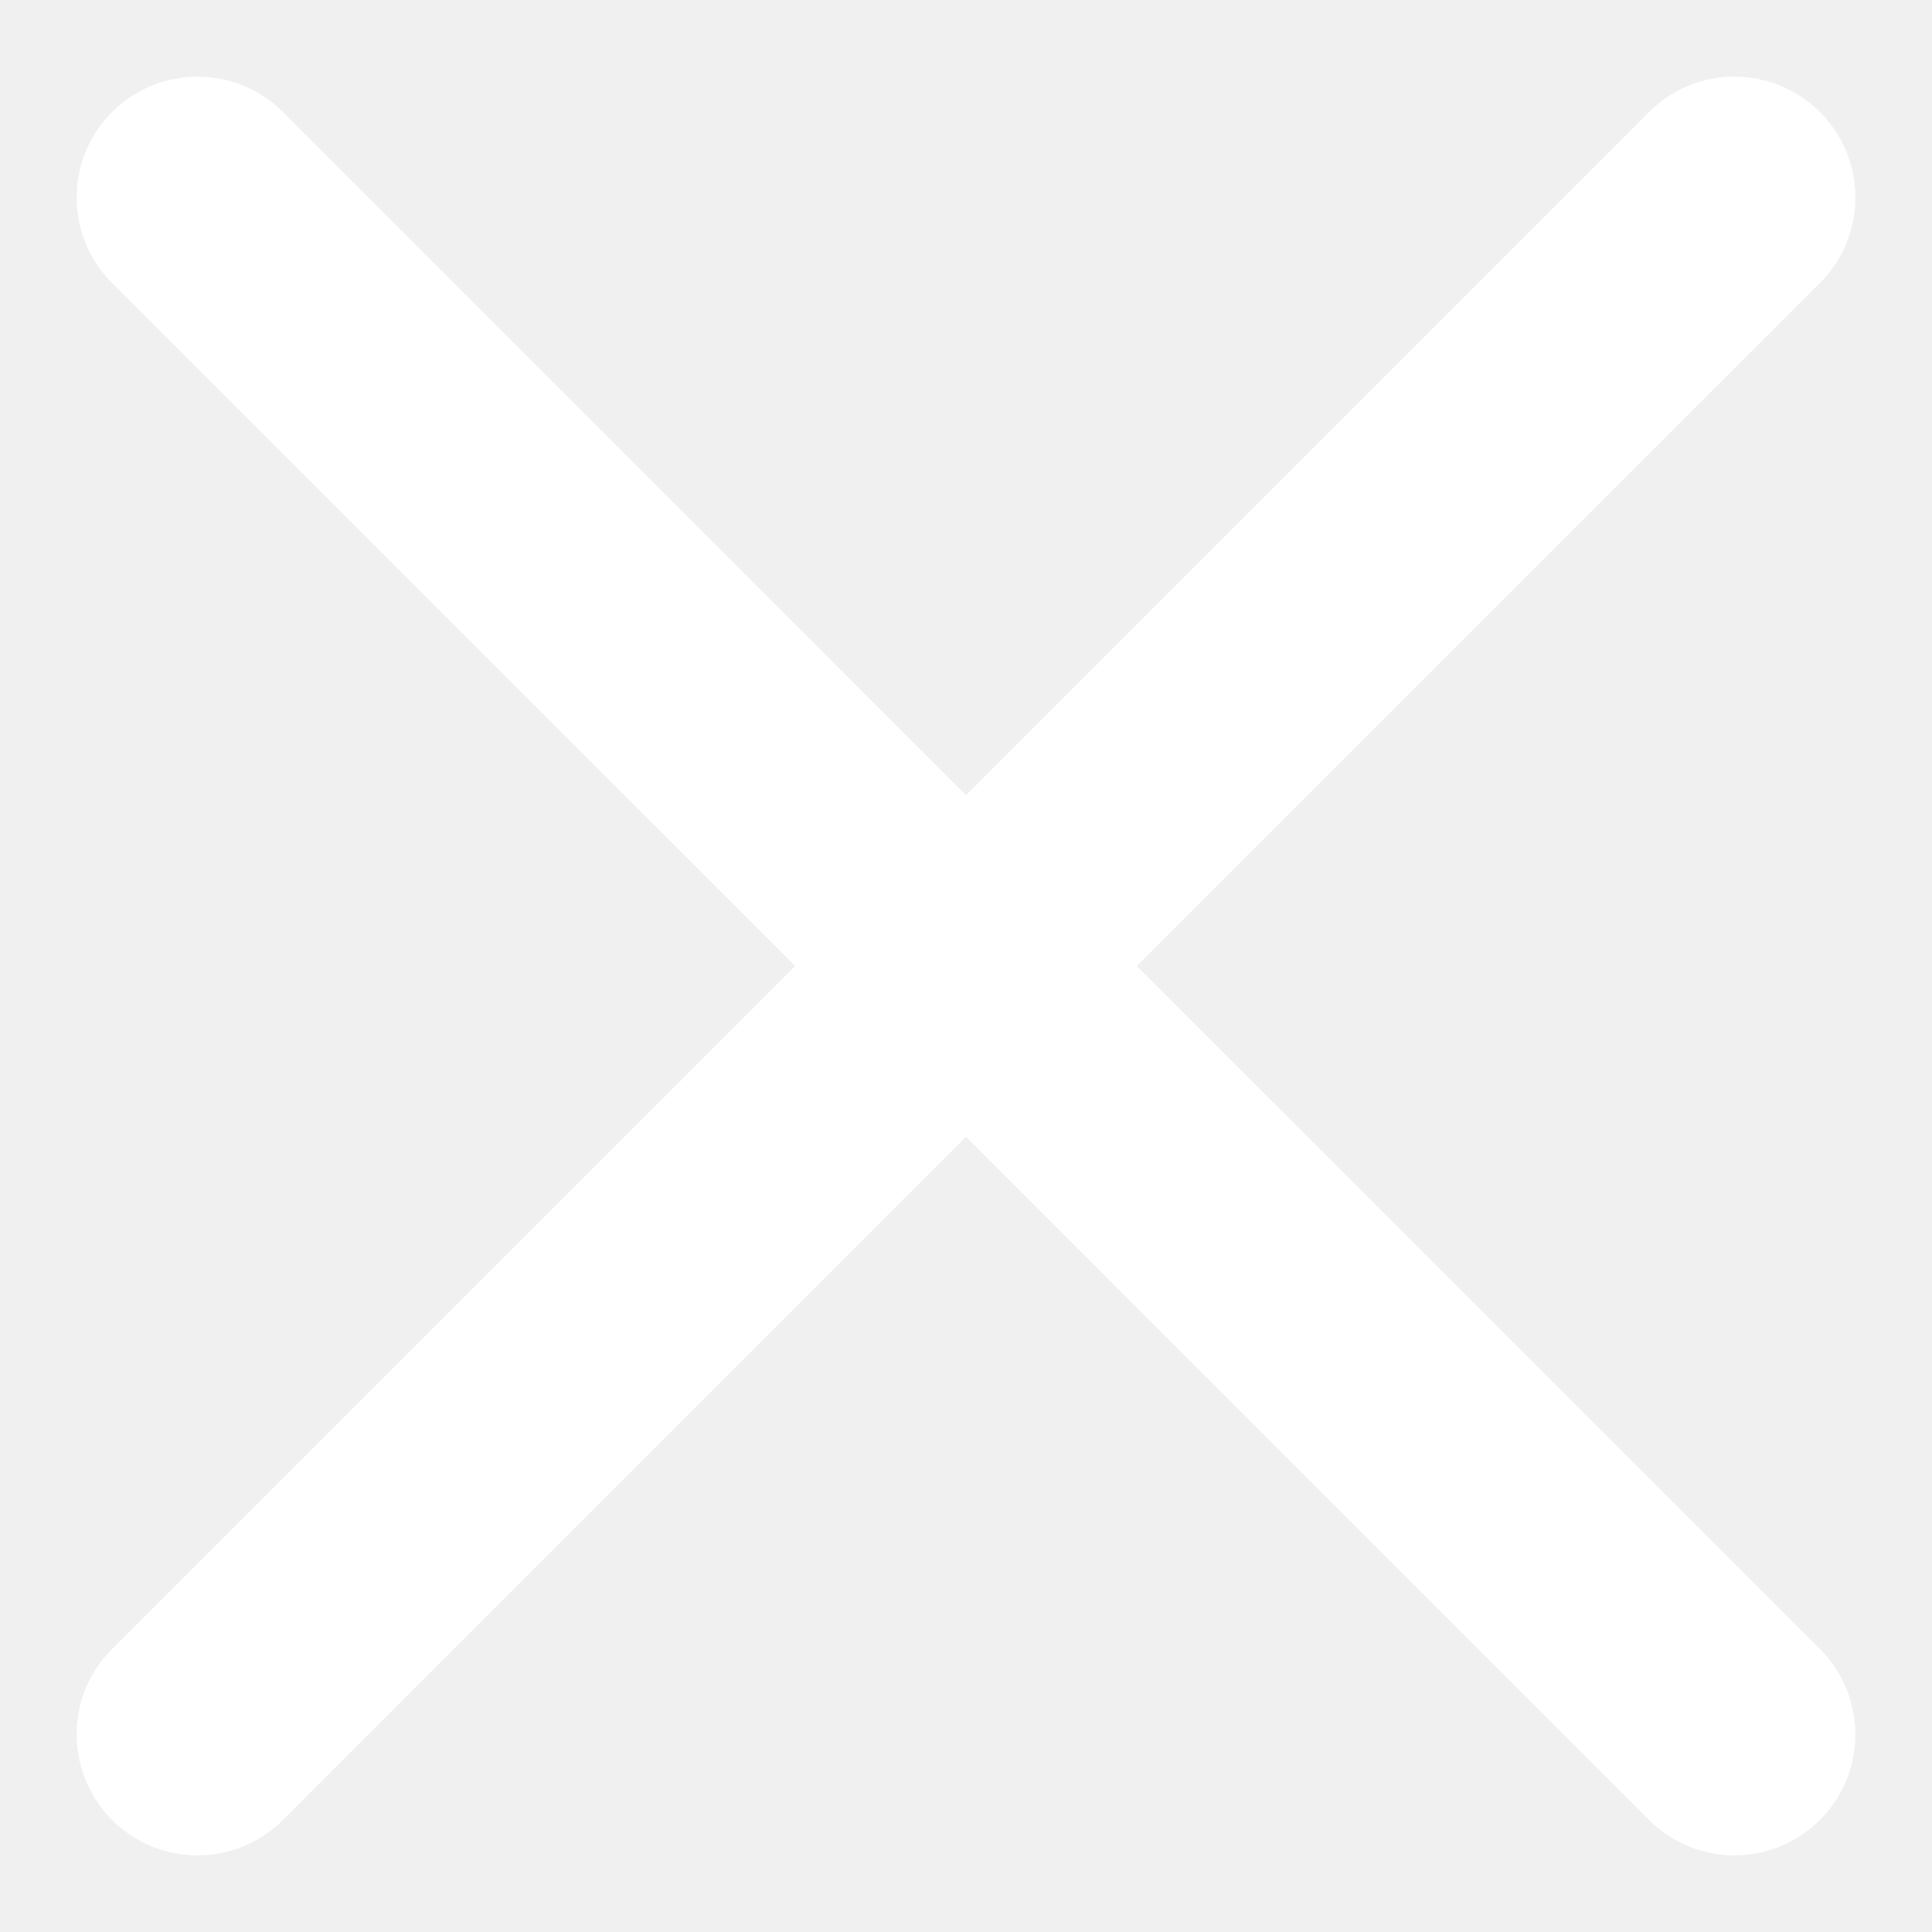
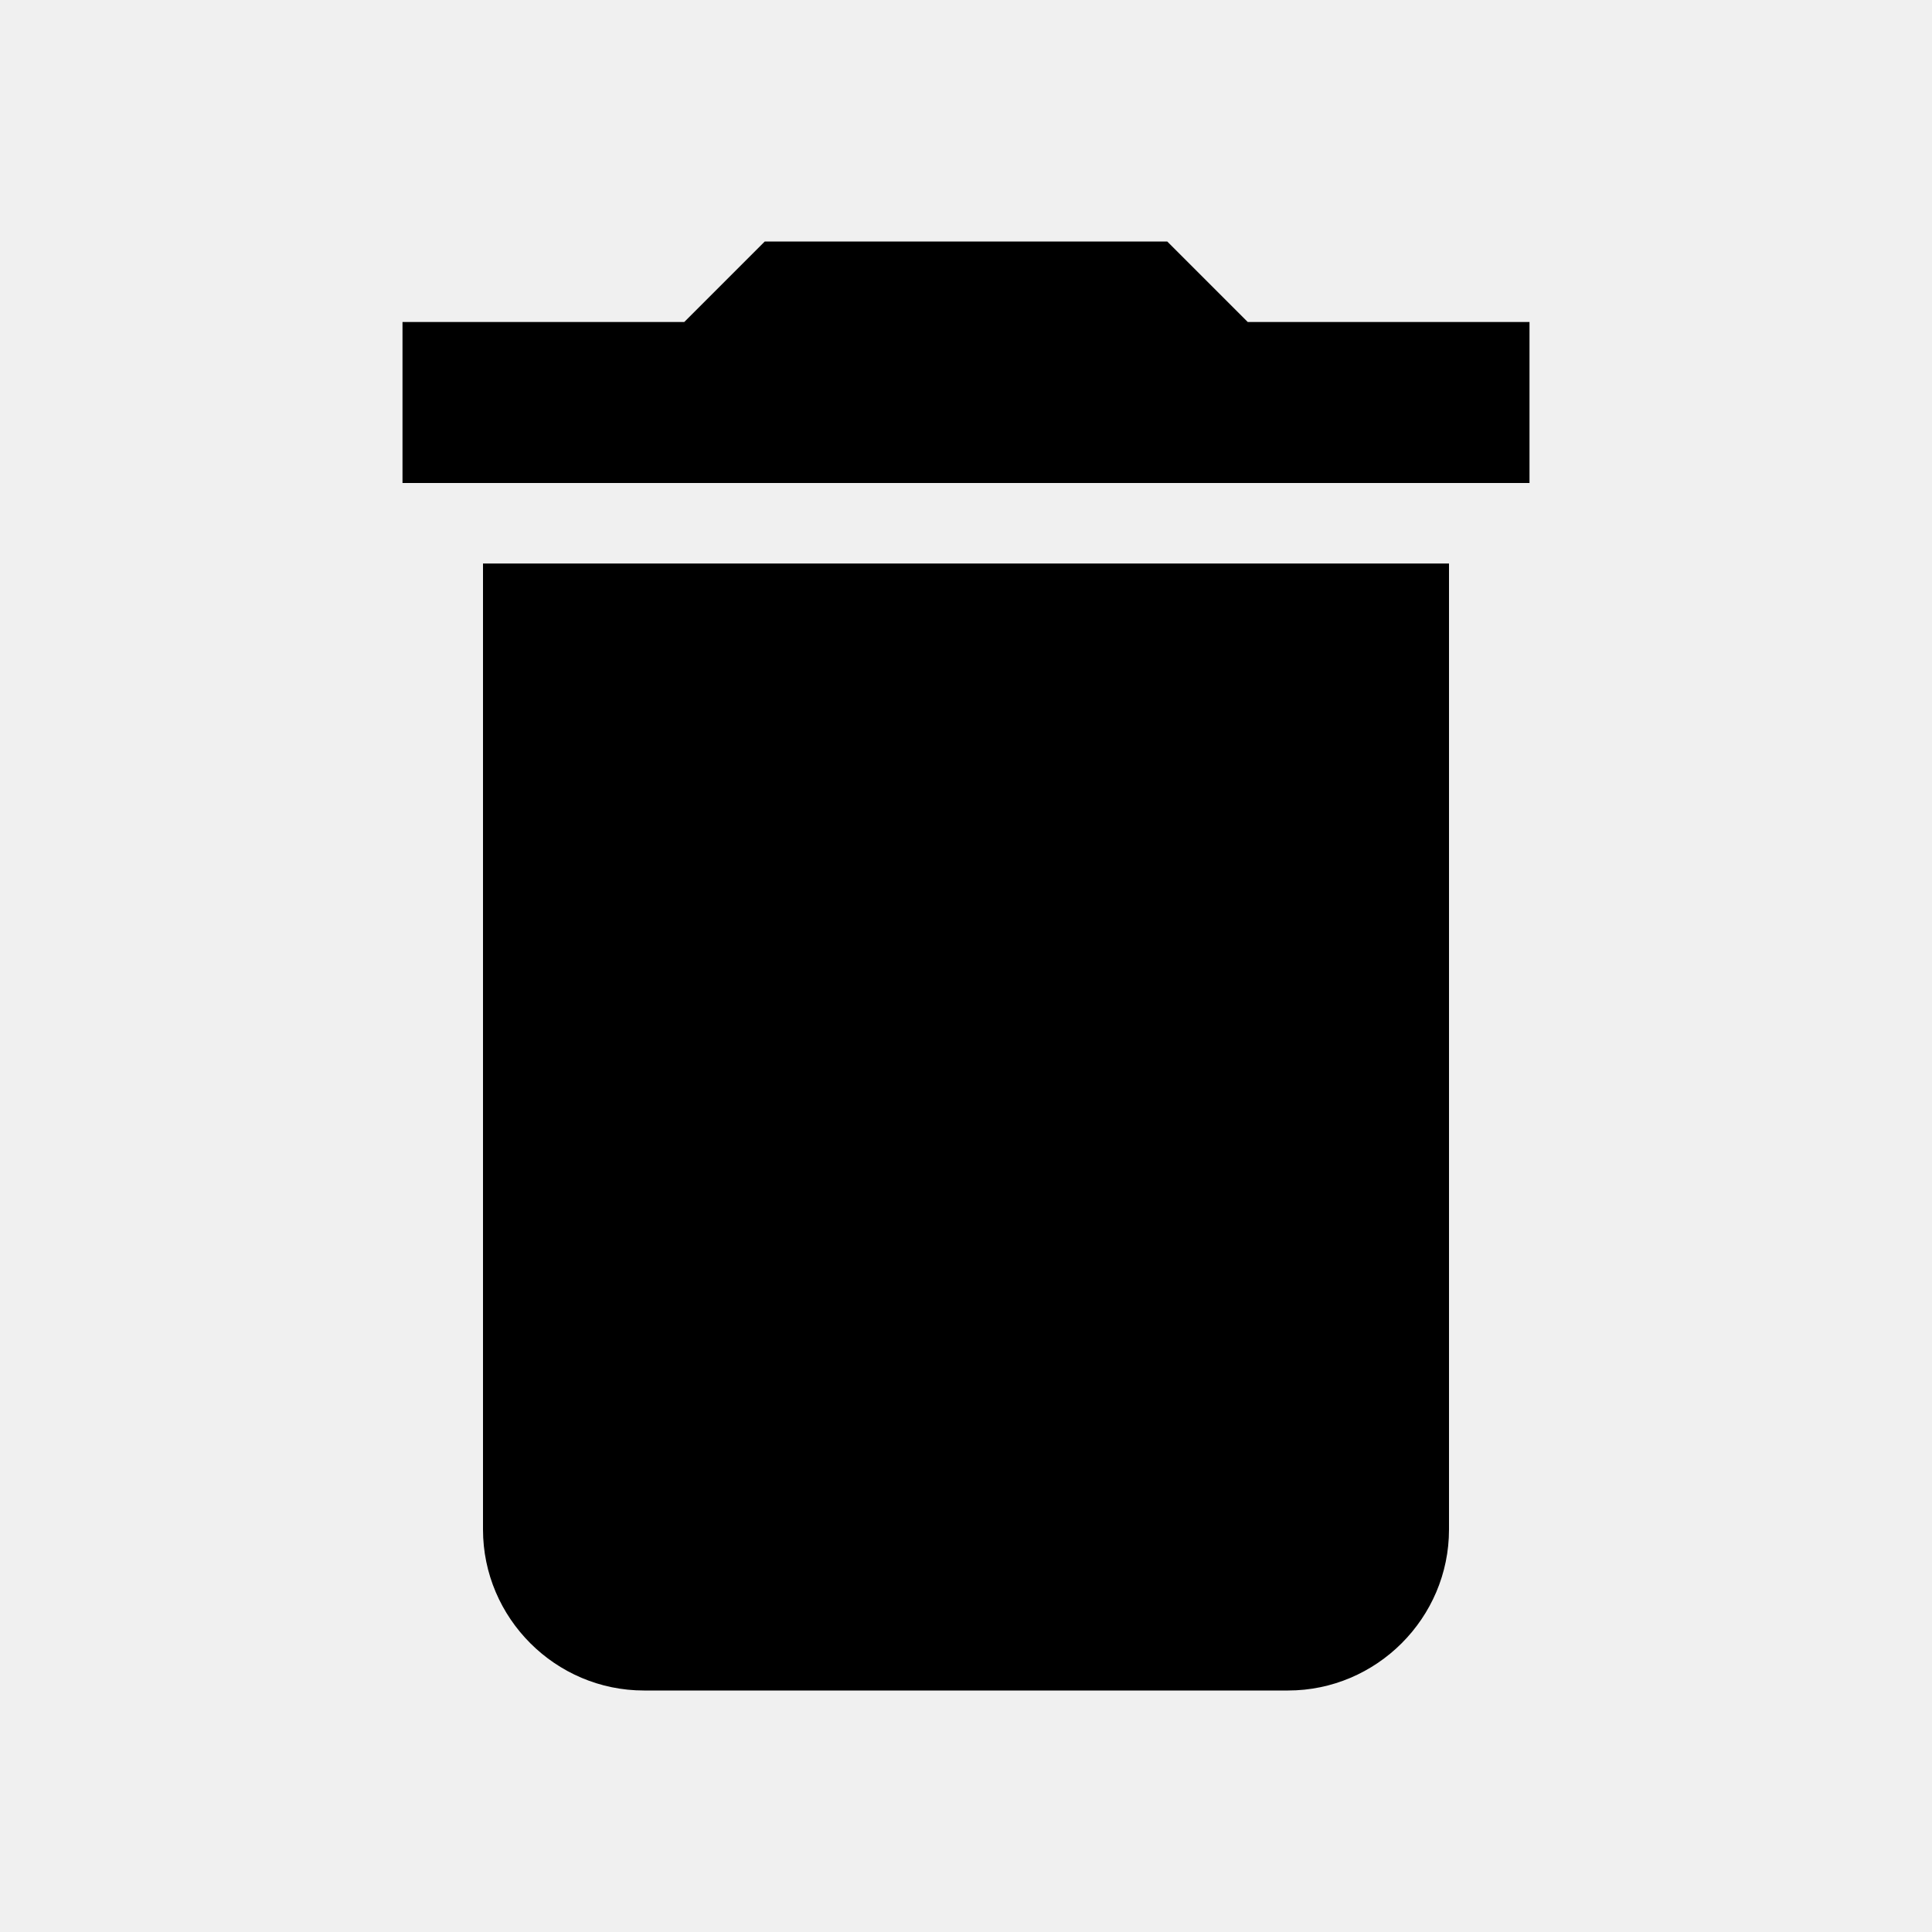
- <svg xmlns="http://www.w3.org/2000/svg" t="1525158215834" class="icon" style="" viewBox="0 0 1024 1024" version="1.1" p-id="3814" width="200" height="200">
+ <svg xmlns="http://www.w3.org/2000/svg" t="1525922069042" class="icon" style="" viewBox="0 0 1024 1024" version="1.1" p-id="1042" width="200" height="200">
  <defs>
    <style type="text/css" />
  </defs>
-   <path d="M602.496 512l362.112-361.984a64 64 0 0 0-90.624-90.624L512 421.504 150.016 59.392a64 64 0 0 0-90.624 90.624L421.504 512 59.392 873.984a64 64 0 1 0 90.624 90.624L512 602.496l361.984 362.112a64 64 0 1 0 90.624-90.624L602.496 512z" fill="#ffffff" p-id="3815" />
+   <path d="M810.667 170.667 661.333 170.667 618.667 128 405.333 128 362.667 170.667 213.333 170.667 213.333 256 810.667 256M256 810.667C256 857.6 294.4 896 341.333 896L682.667 896C729.6 896 768 857.6 768 810.667L768 298.667 256 298.667 256 810.667Z" p-id="1043" />
</svg>
